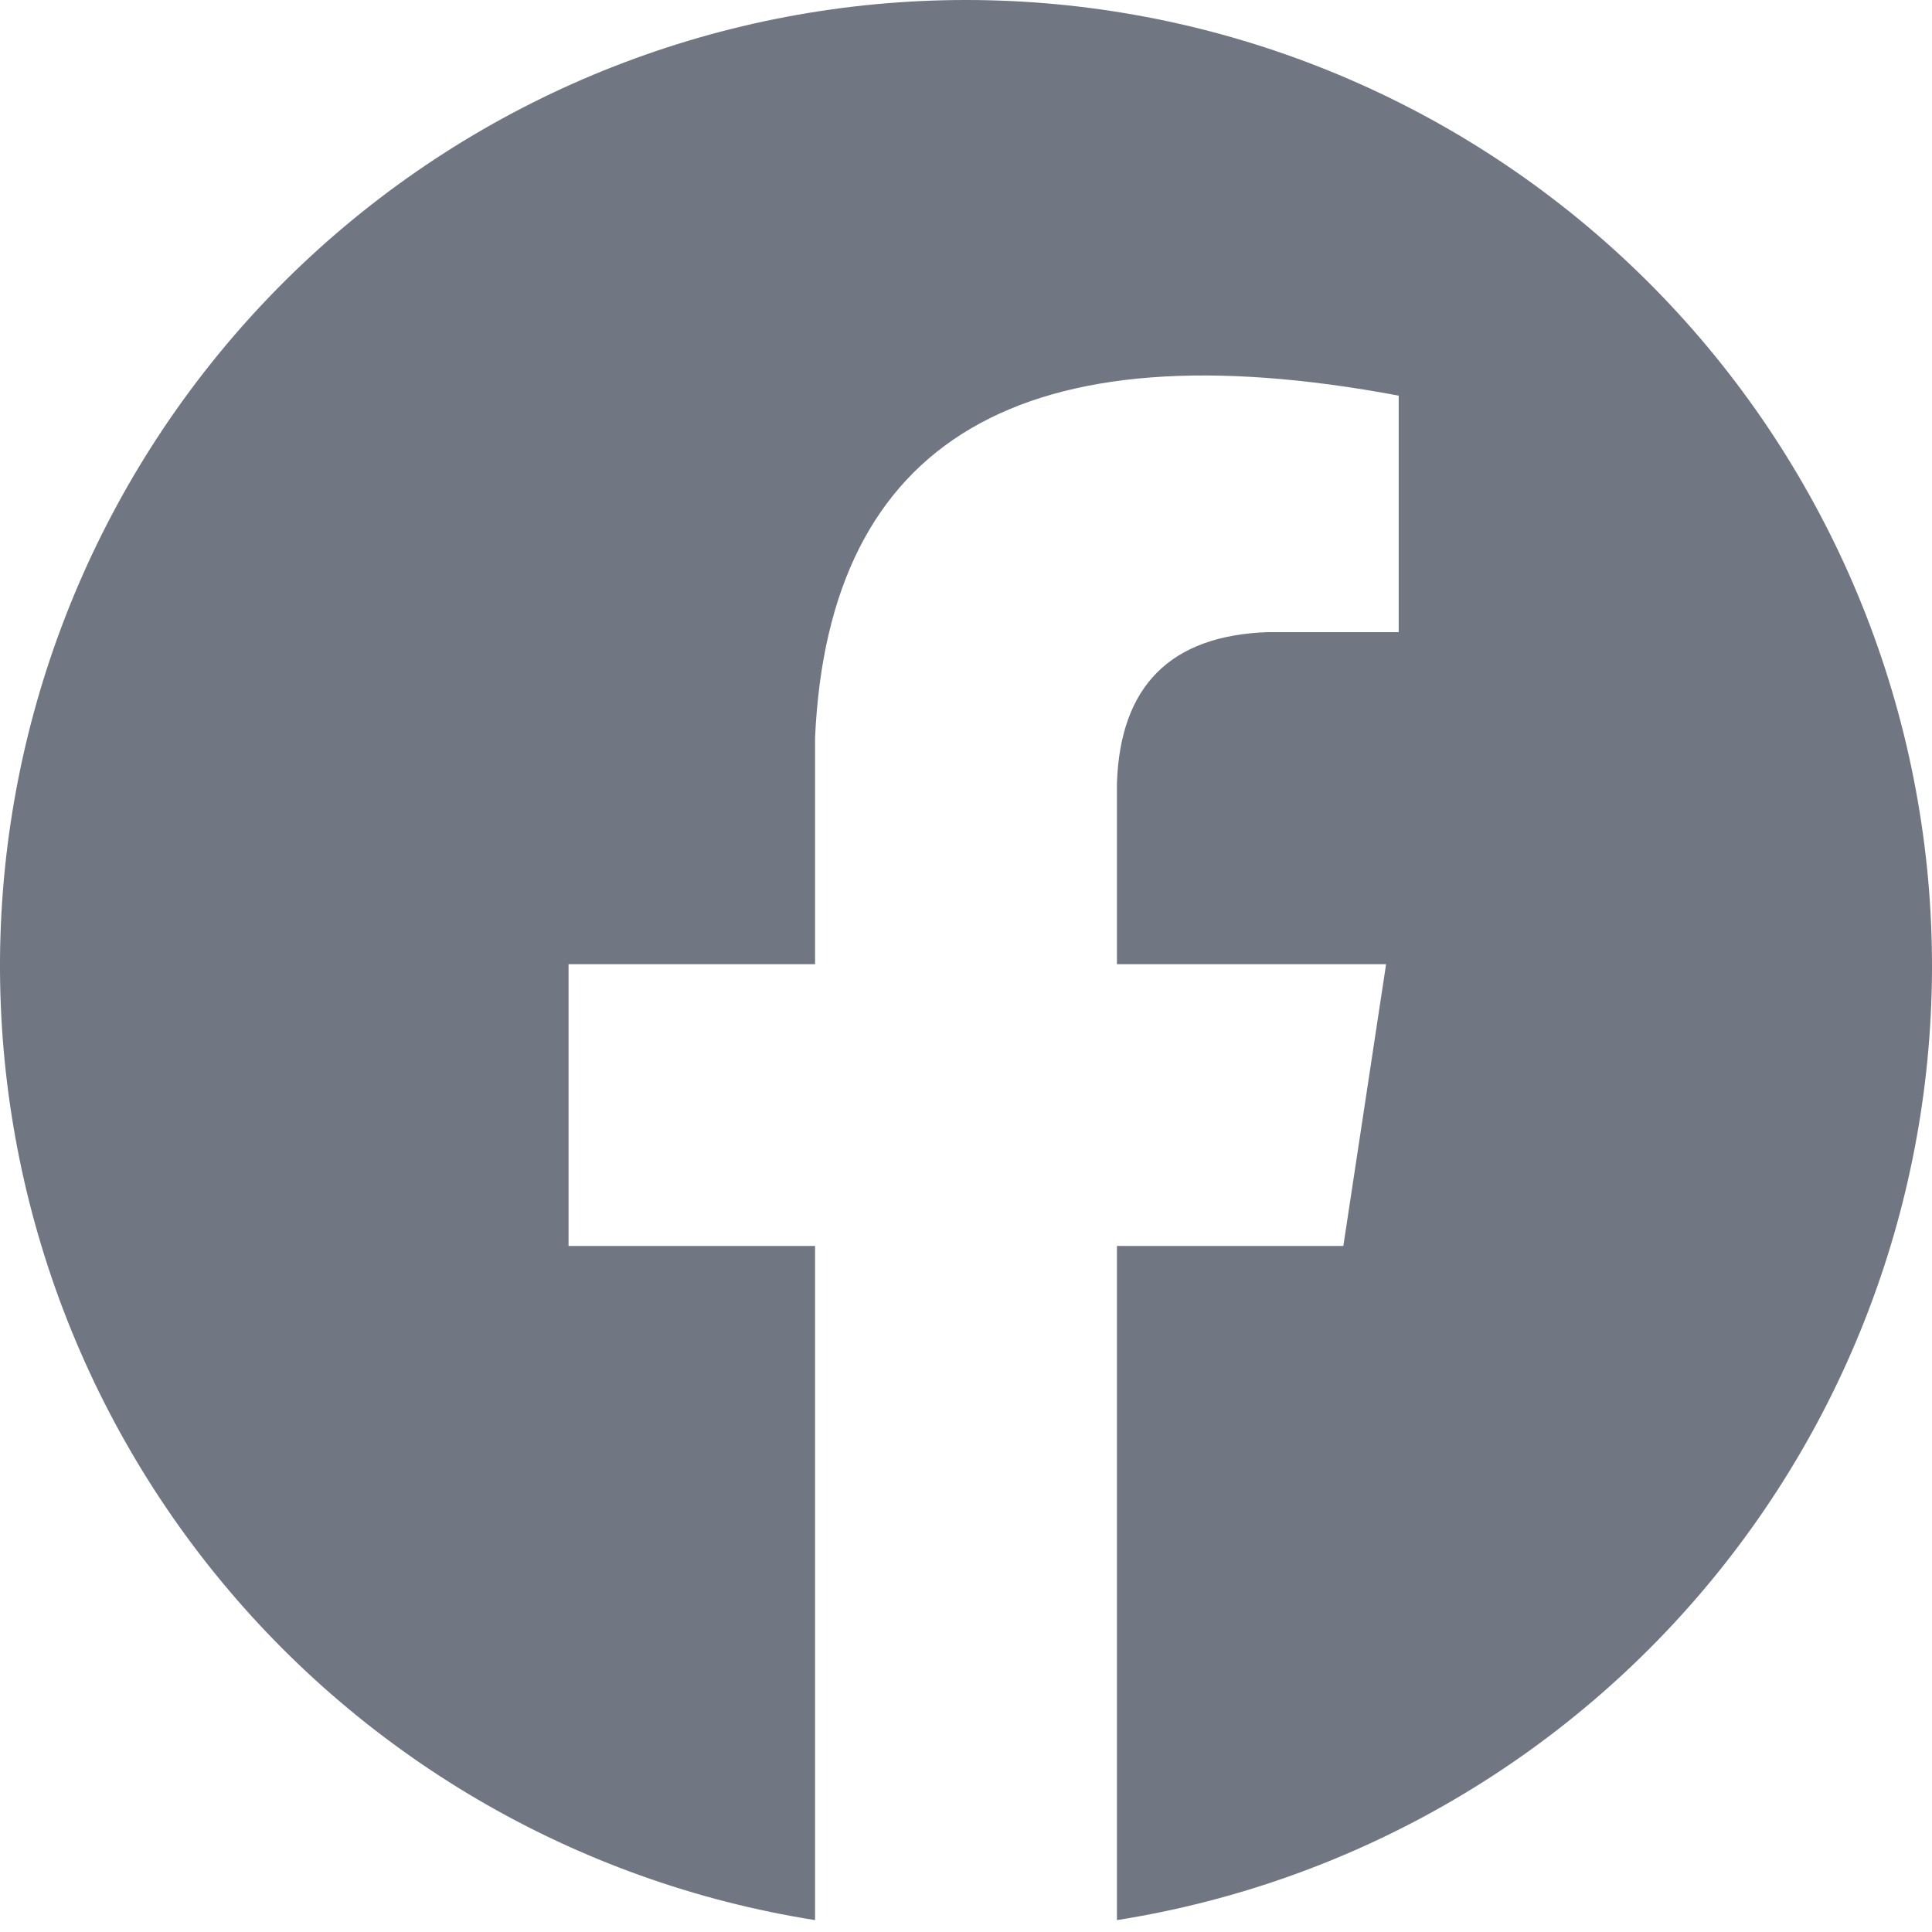
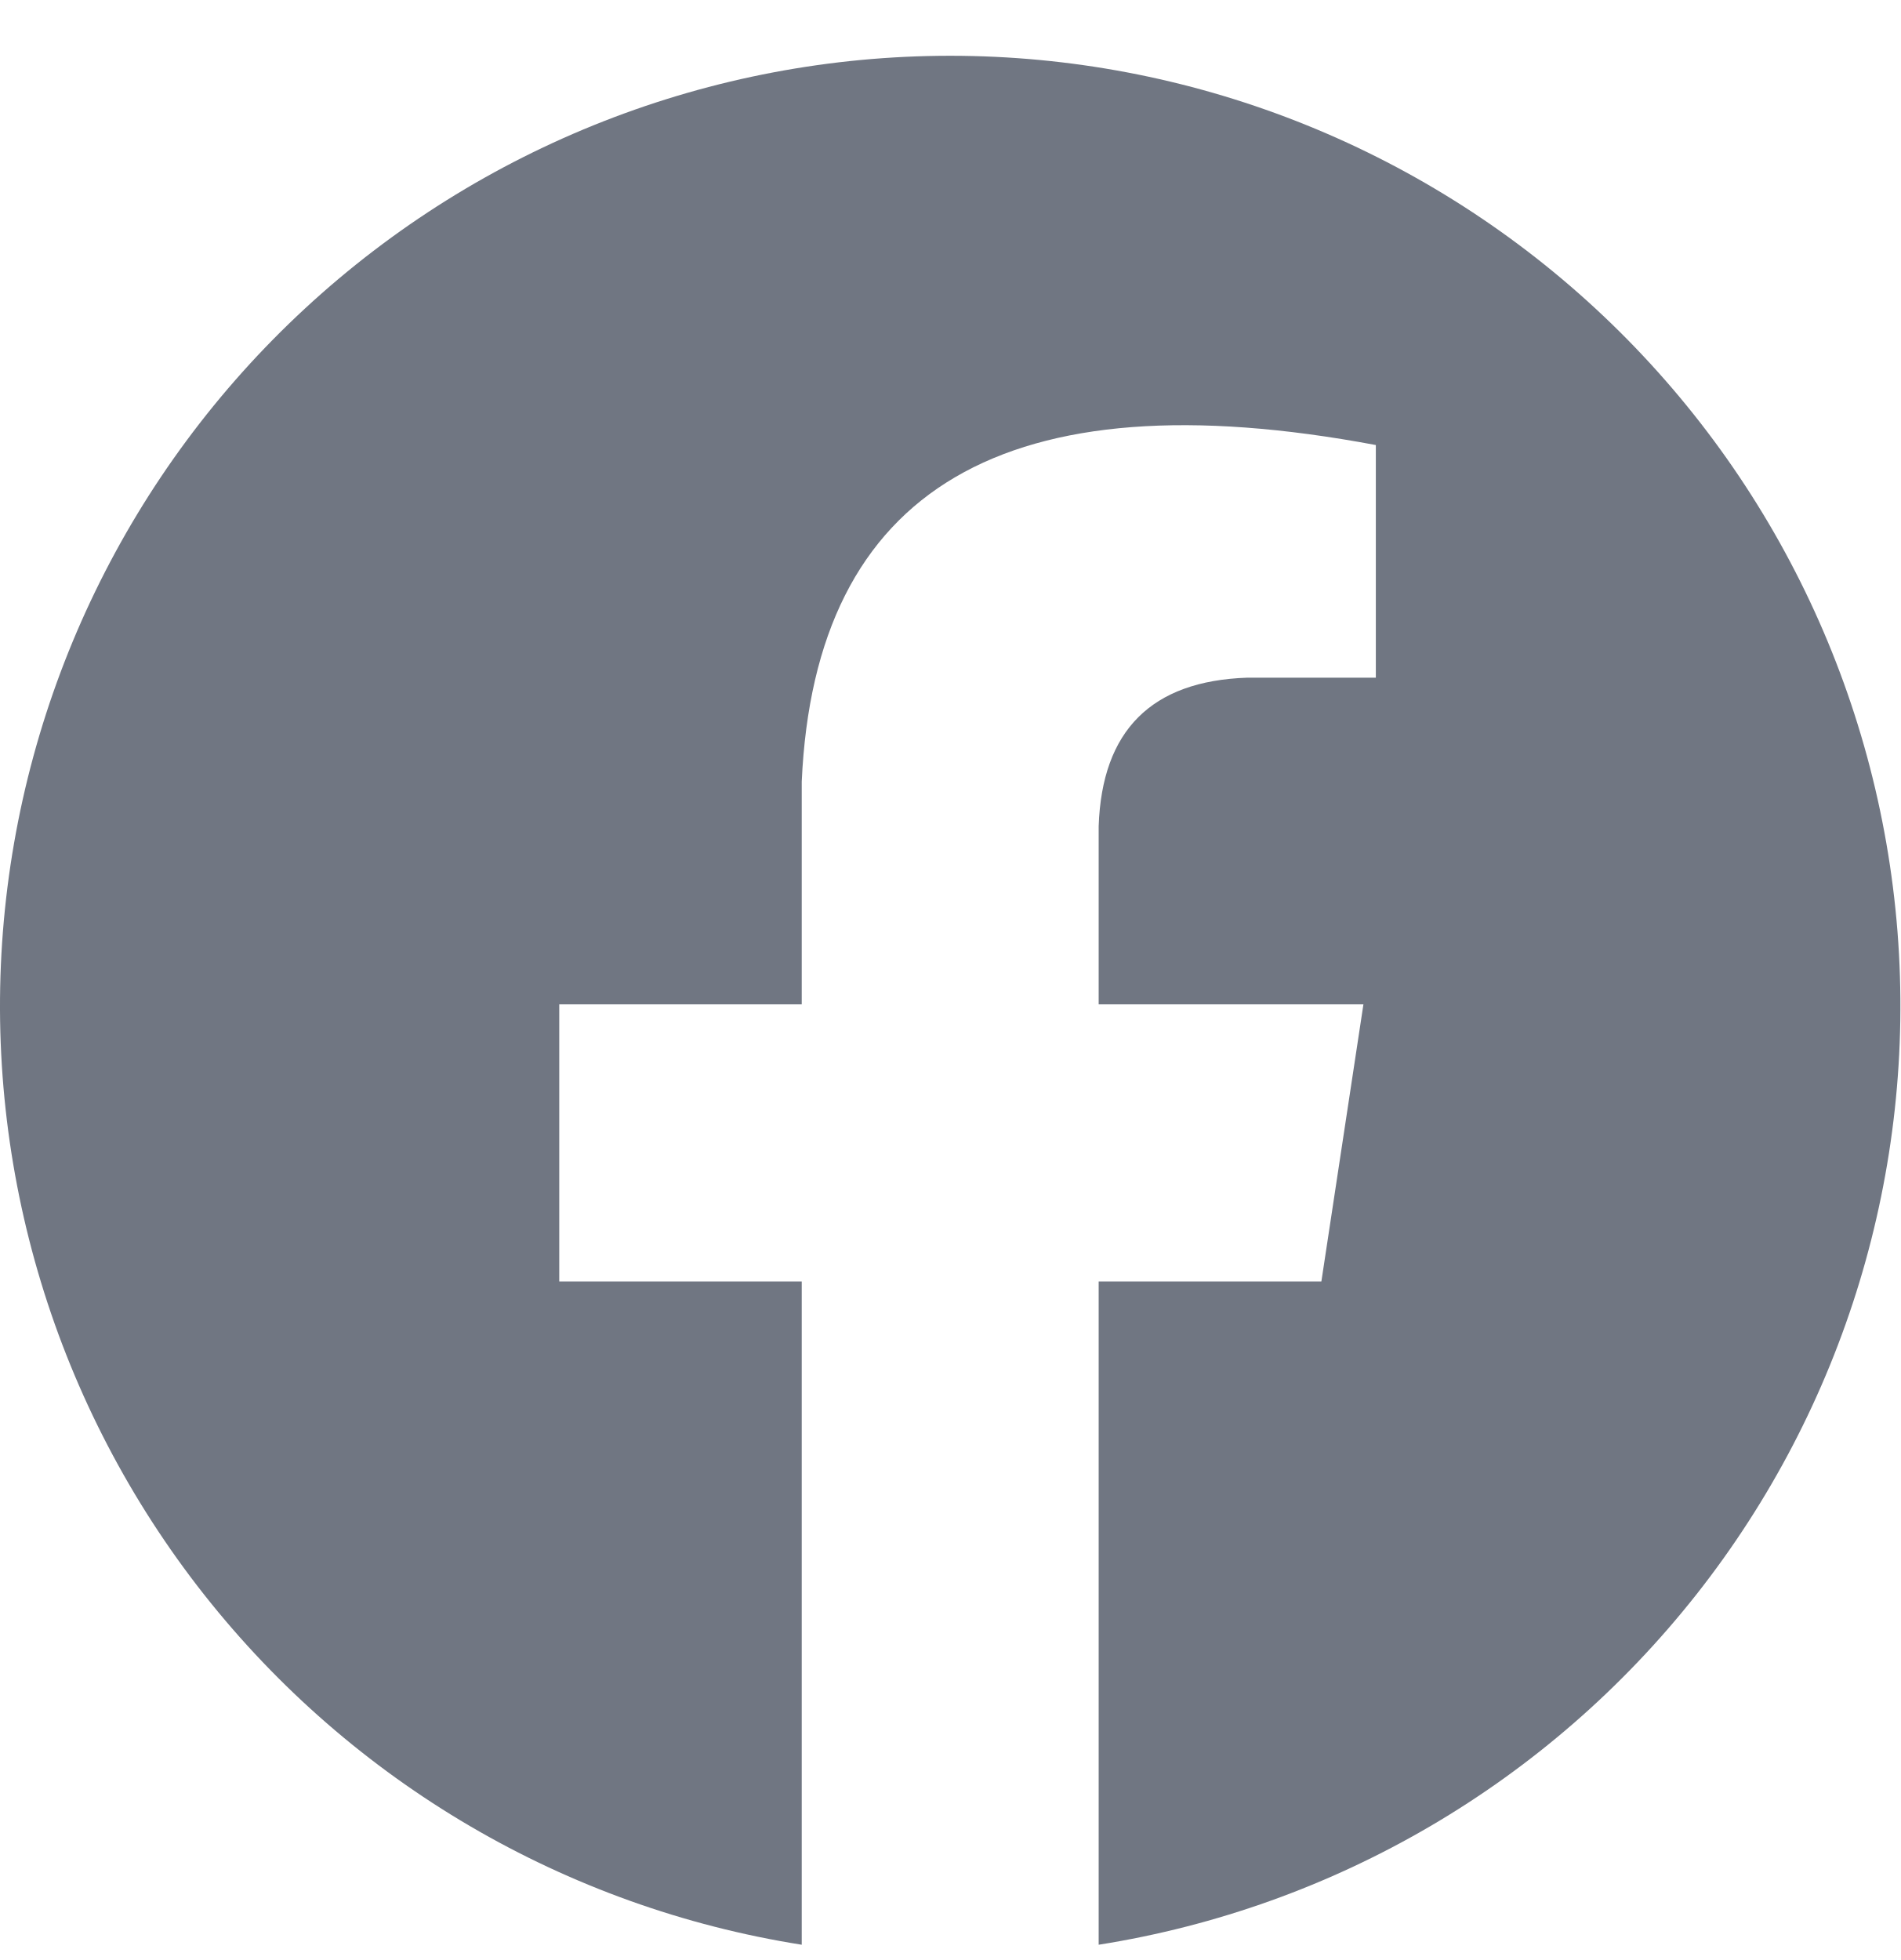
- <svg xmlns="http://www.w3.org/2000/svg" width="32" height="32" viewBox="0 0 32 32" fill="none">
-   <path d="M22.25 20.637H18.5V31.803C22.477 31.174 26.07 29.069 28.564 25.907C31.057 22.746 32.266 18.76 31.951 14.746C31.635 10.732 29.818 6.985 26.861 4.251C23.905 1.518 20.026 0 16 0C11.974 0 8.095 1.518 5.139 4.251C2.182 6.985 0.365 10.732 0.049 14.746C-0.266 18.76 0.943 22.746 3.436 25.907C5.93 29.069 9.523 31.174 13.5 31.803V20.637H9.417V15.97H13.5V12.22C13.722 7.276 16.944 5.387 23.167 6.553V10.47H21C19.389 10.526 18.555 11.359 18.5 12.97V15.97H22.958" fill="#707682" />
+ <svg xmlns="http://www.w3.org/2000/svg" width="32" height="33" viewBox="0 0 32 33" fill="none">
+   <path d="M22.25 21.576H18.5V32.743C22.477 32.114 26.07 30.008 28.564 26.847C31.057 23.685 32.266 19.7 31.951 15.686C31.635 11.671 29.818 7.924 26.861 5.191C23.905 2.458 20.026 0.939 16 0.939C11.974 0.939 8.095 2.458 5.139 5.191C2.182 7.924 0.365 11.671 0.049 15.686C-0.266 19.7 0.943 23.685 3.436 26.847C5.93 30.008 9.523 32.114 13.5 32.743V21.576H9.417V16.91H13.5V13.16C13.722 8.215 16.944 6.326 23.167 7.493V11.41H21C19.389 11.465 18.555 12.299 18.5 13.91V16.91H22.958" fill="#707682" />
</svg>
